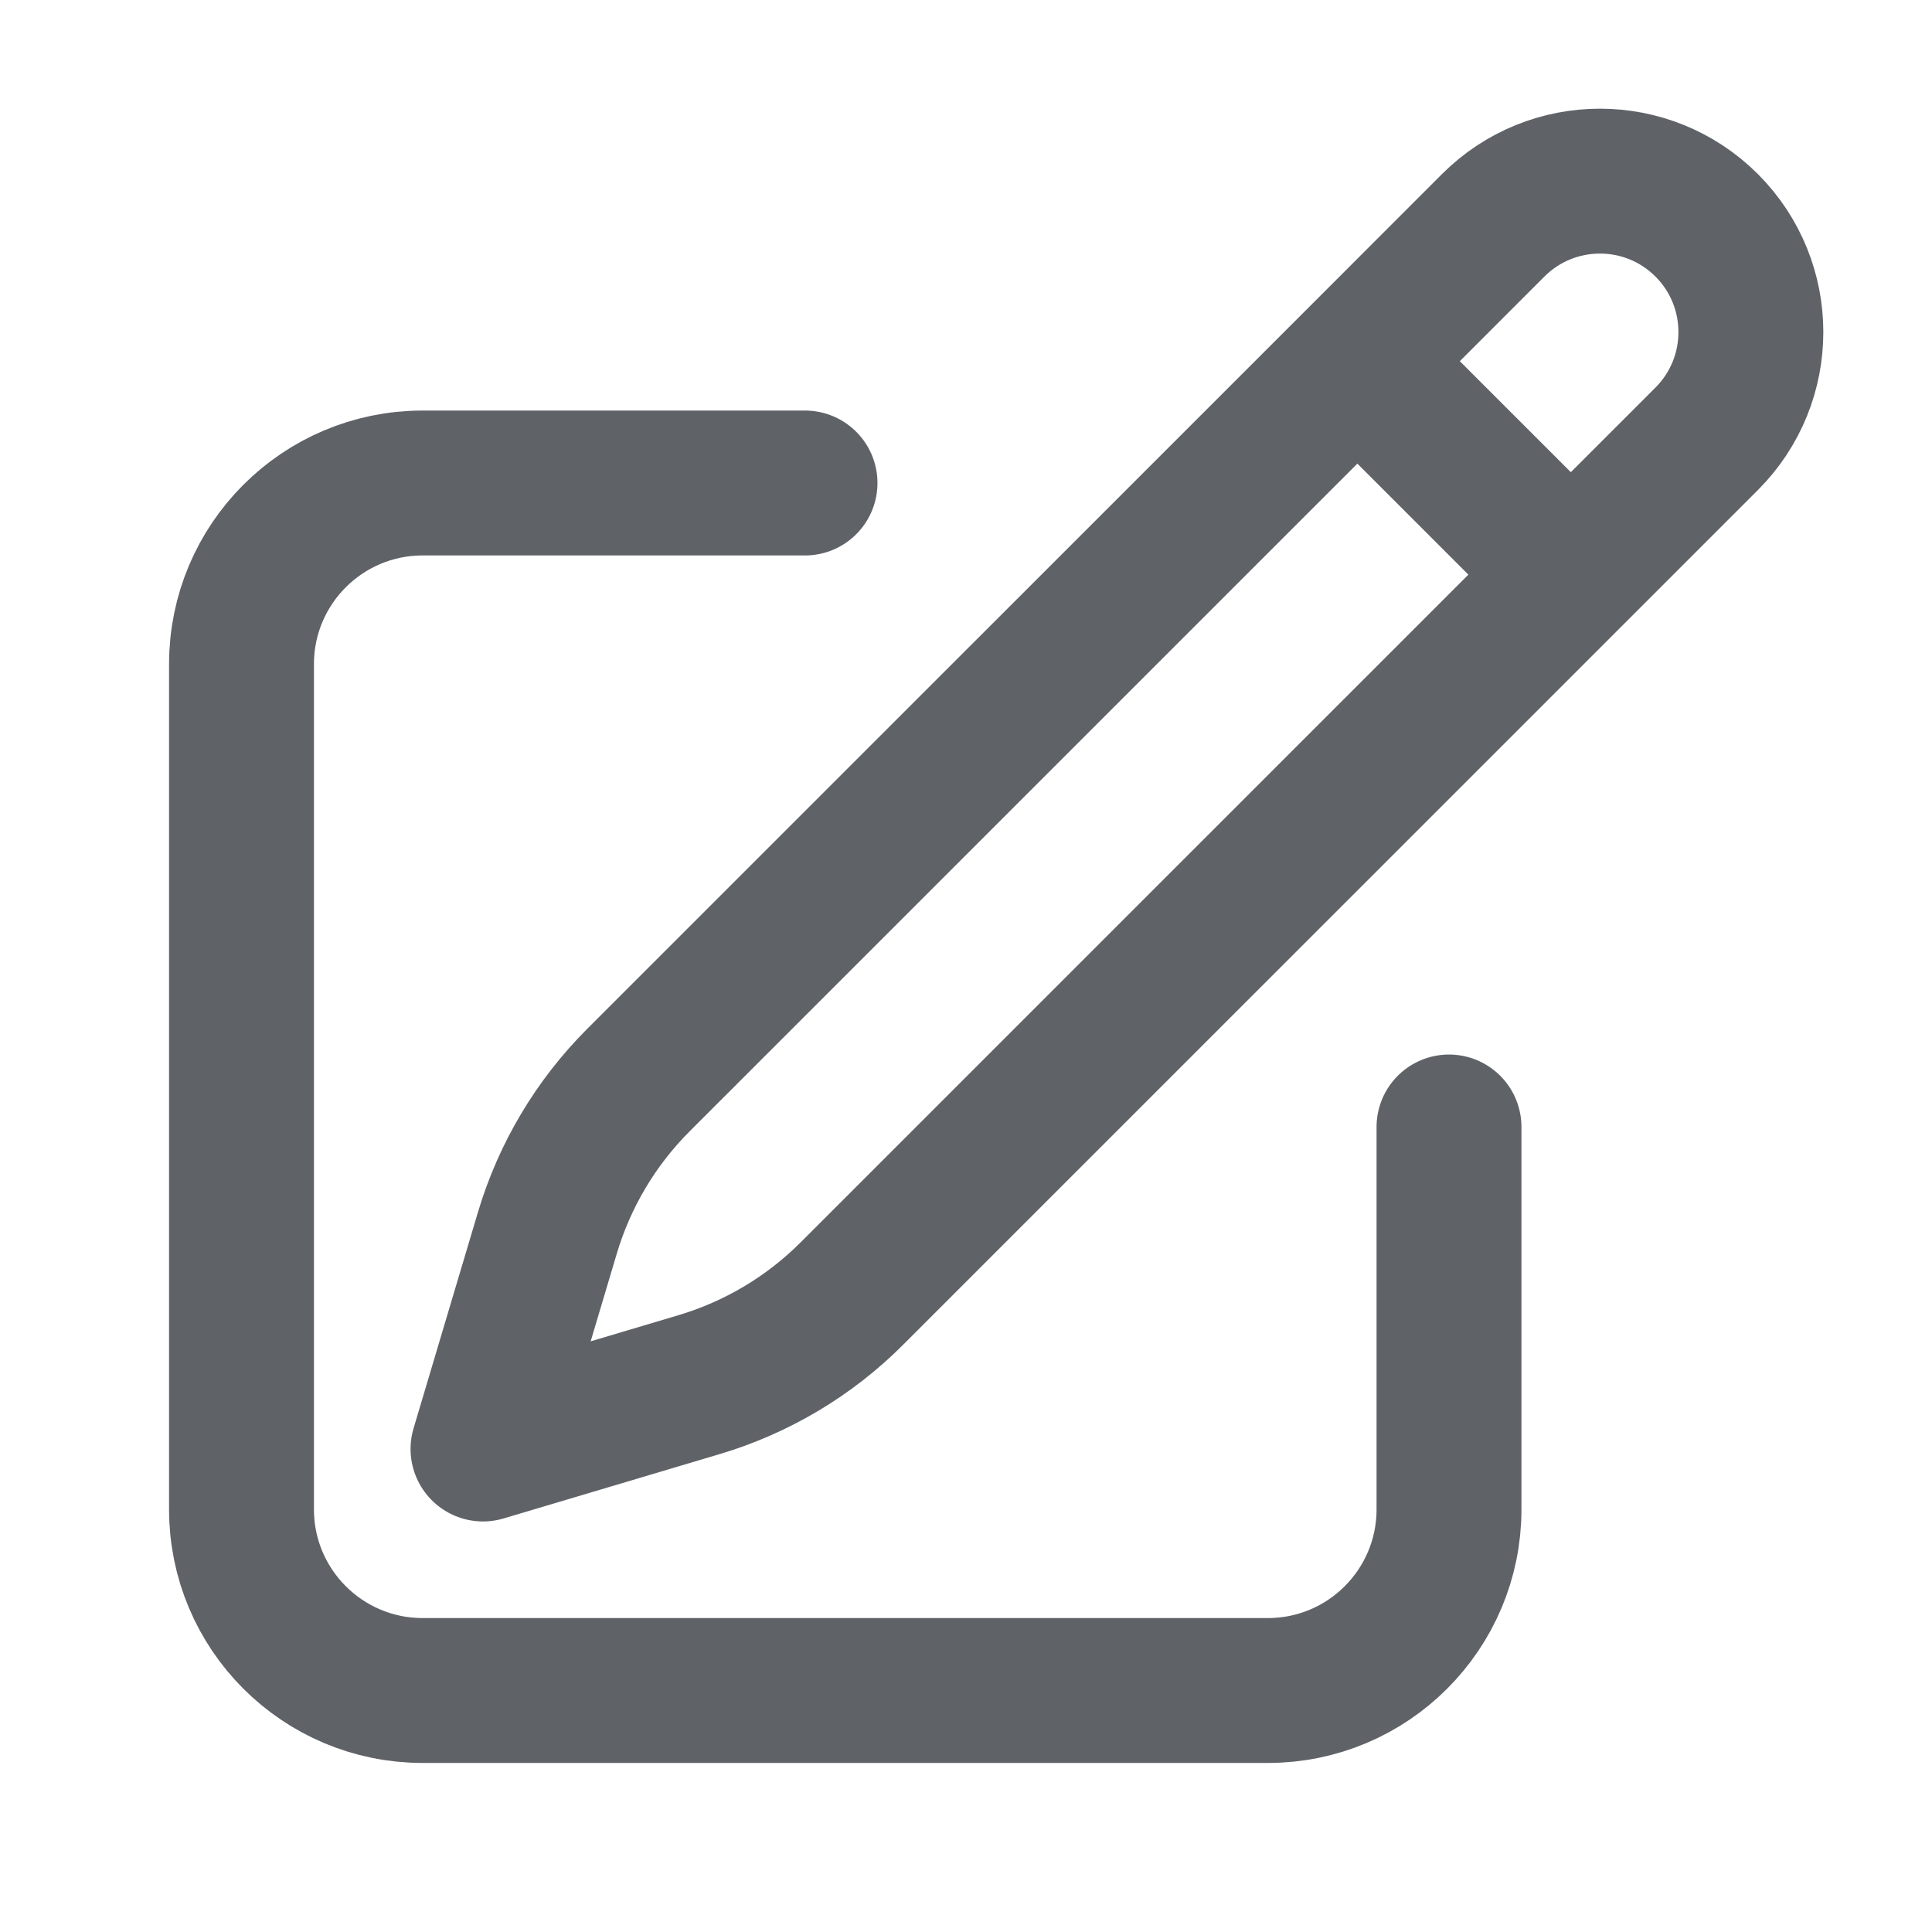
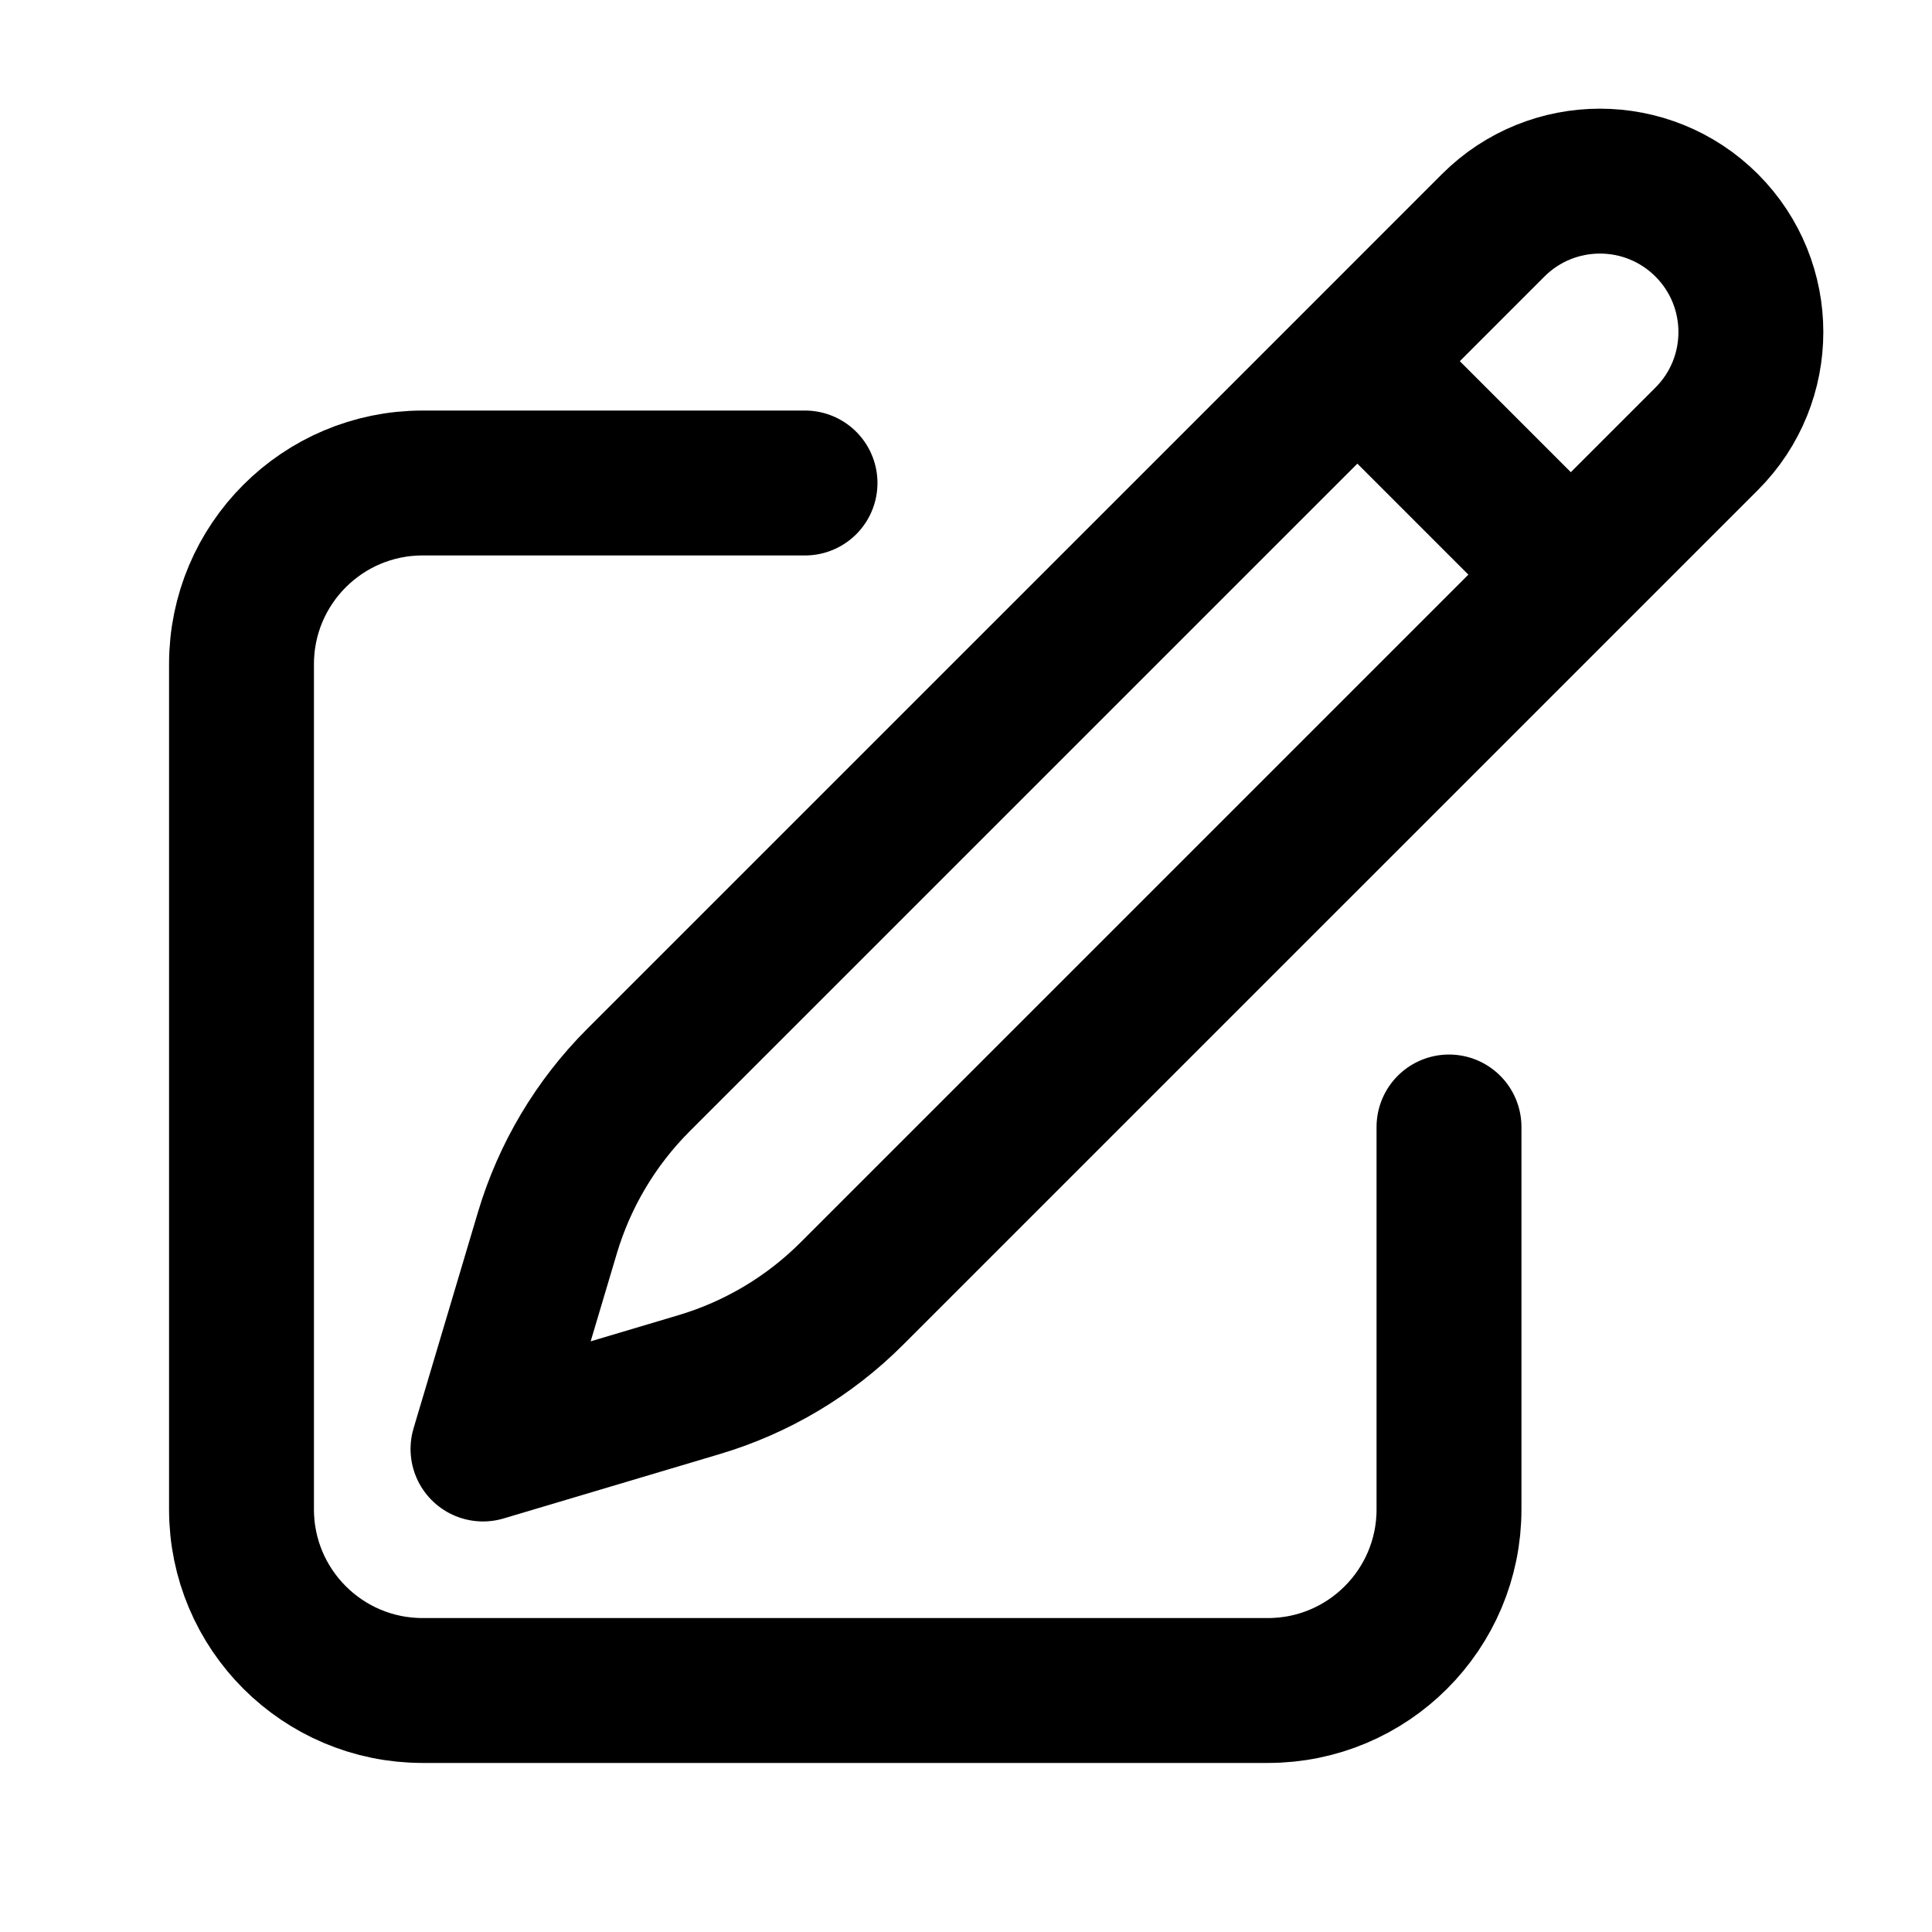
<svg xmlns="http://www.w3.org/2000/svg" width="40" height="40" viewBox="0 0 40 40" fill="none">
-   <path d="M28.103 7.478L30.915 4.665C32.136 3.445 34.114 3.445 35.335 4.665C36.555 5.886 36.555 7.864 35.335 9.085L17.637 26.782C16.756 27.664 15.669 28.311 14.475 28.667L10 30L11.333 25.525C11.689 24.331 12.336 23.244 13.217 22.363L28.103 7.478ZM28.103 7.478L32.5 11.875M30 23.333V31.25C30 33.321 28.321 35 26.25 35H8.75C6.679 35 5 33.321 5 31.25V13.75C5 11.679 6.679 10 8.75 10H16.667" stroke="#5F6368" stroke-width="3" stroke-linecap="round" stroke-linejoin="round" />
+   <path d="M28.103 7.478L30.915 4.665C32.136 3.445 34.114 3.445 35.335 4.665C36.555 5.886 36.555 7.864 35.335 9.085L17.637 26.782C16.756 27.664 15.669 28.311 14.475 28.667L10 30L11.333 25.525C11.689 24.331 12.336 23.244 13.217 22.363L28.103 7.478ZM28.103 7.478L32.5 11.875M30 23.333V31.25C30 33.321 28.321 35 26.25 35H8.75C6.679 35 5 33.321 5 31.25V13.75C5 11.679 6.679 10 8.75 10H16.667" stroke="#000" stroke-width="3" stroke-linecap="round" stroke-linejoin="round" />
</svg>
